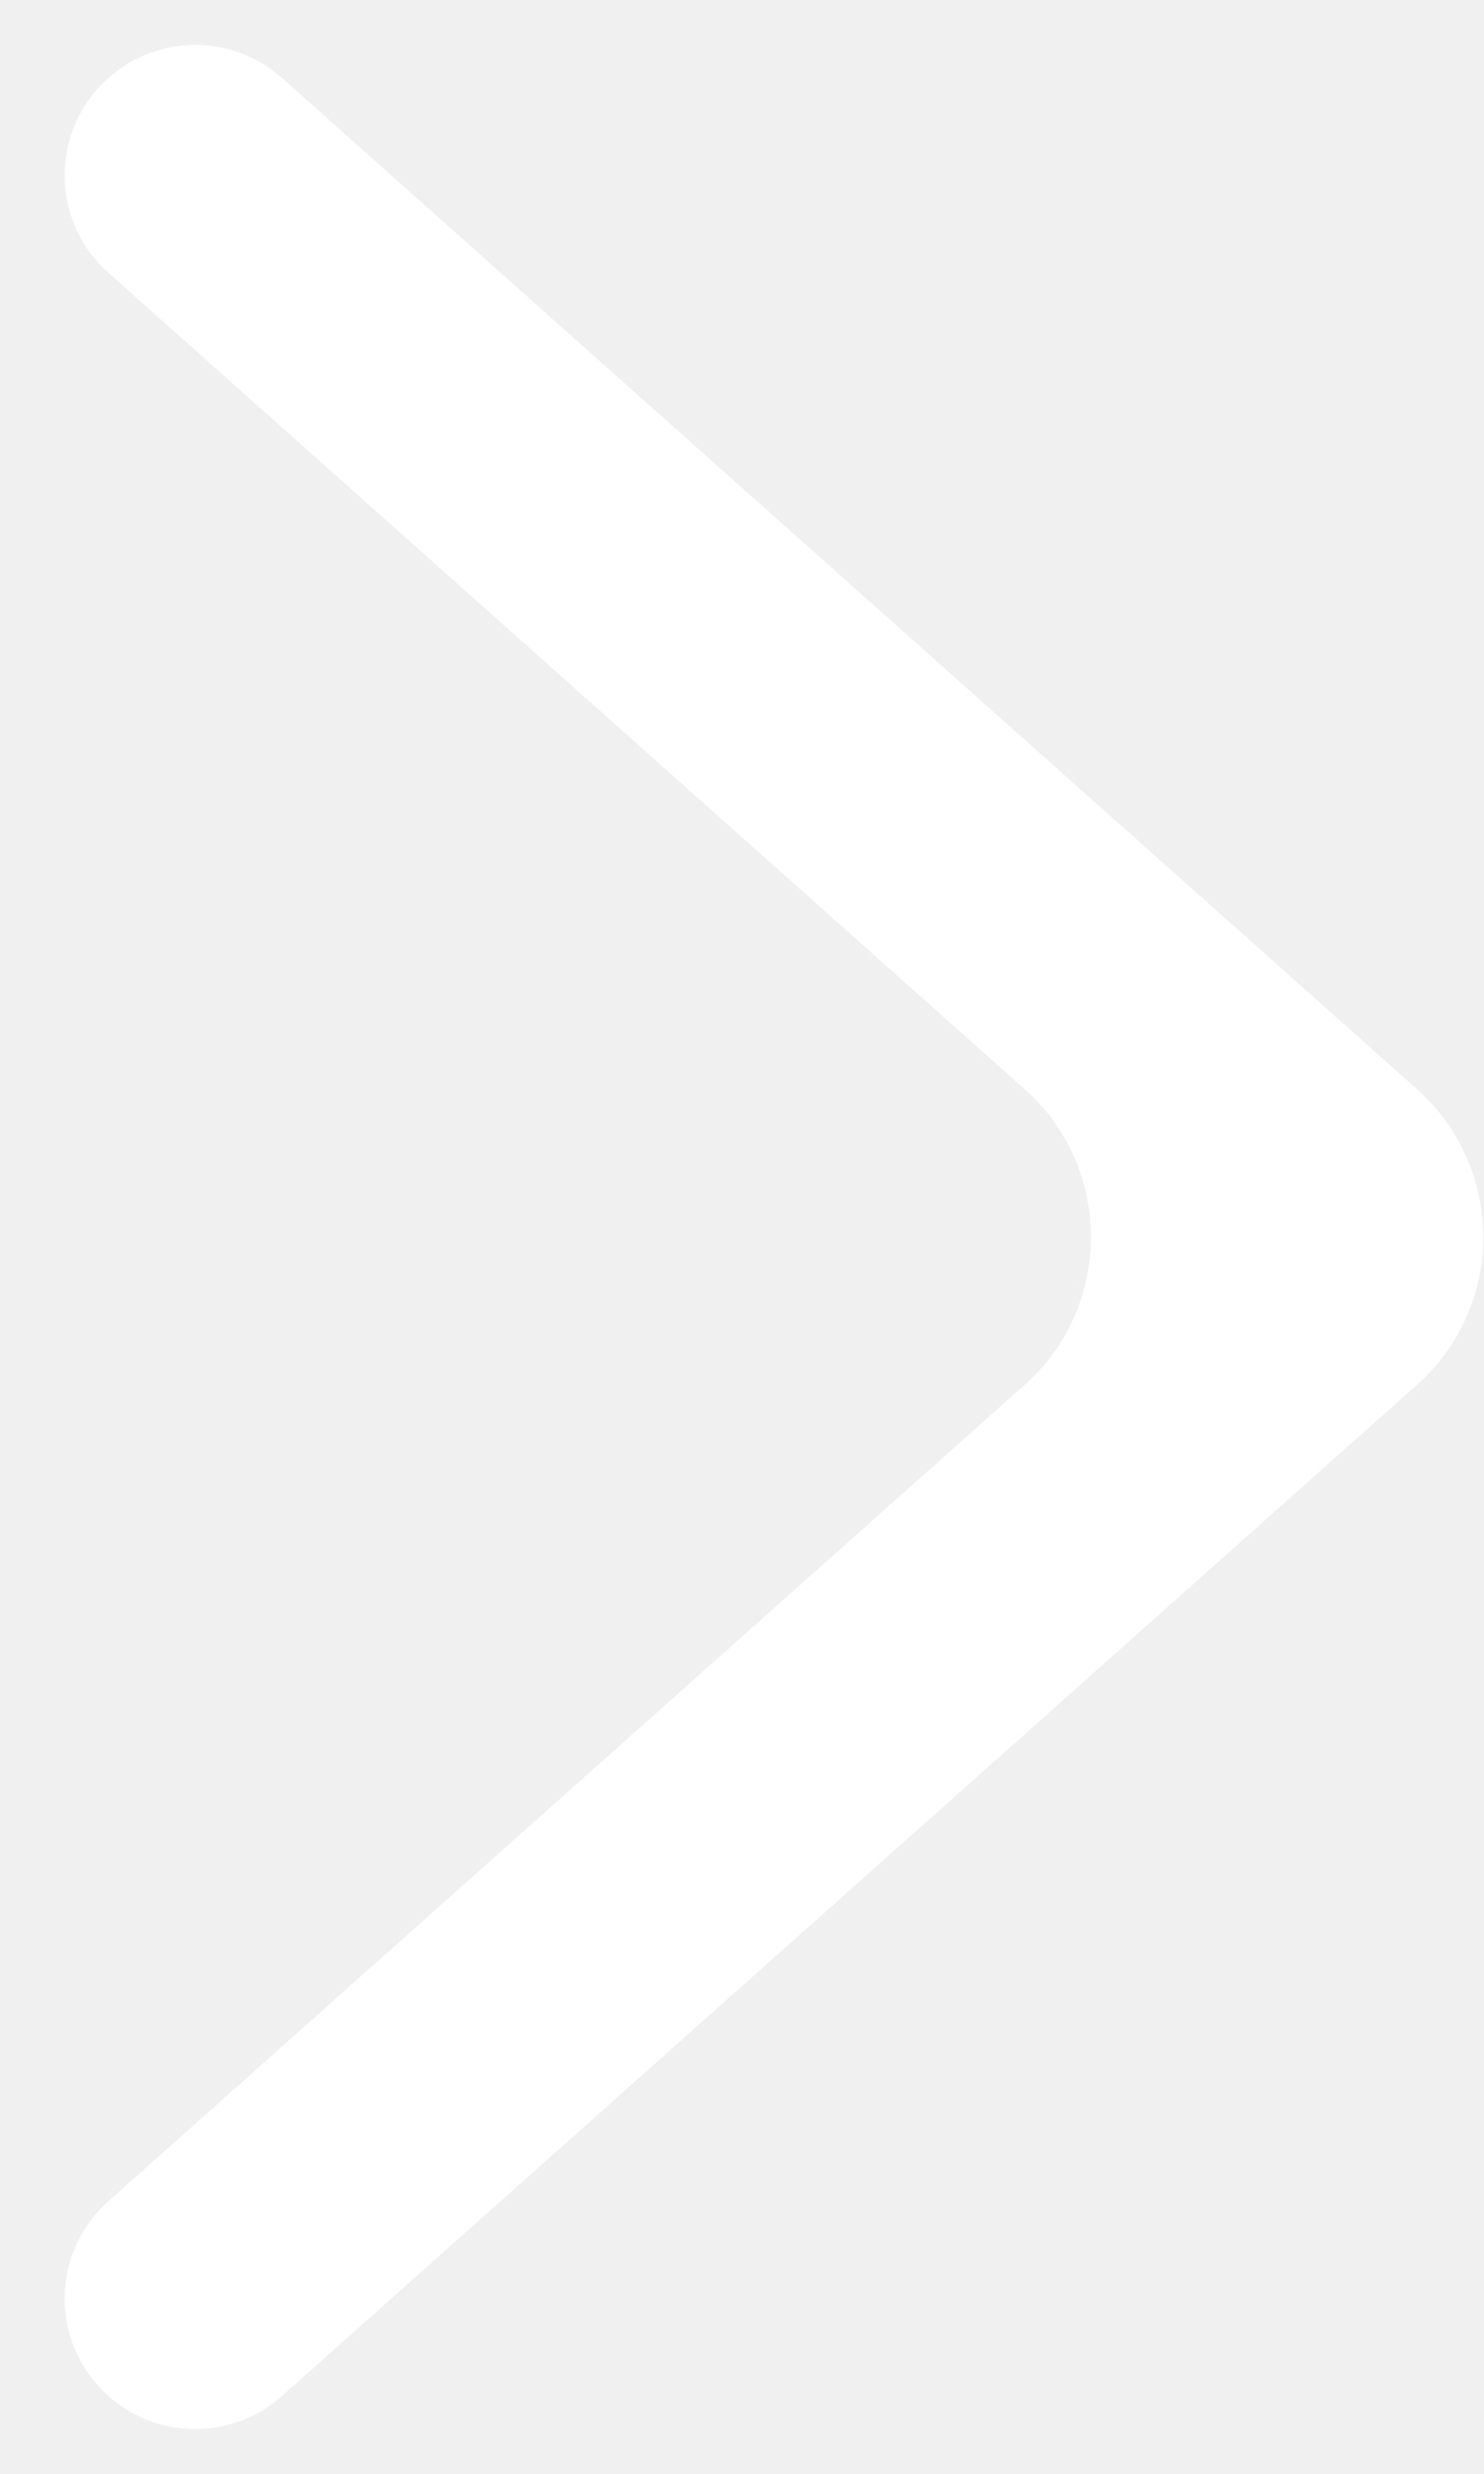
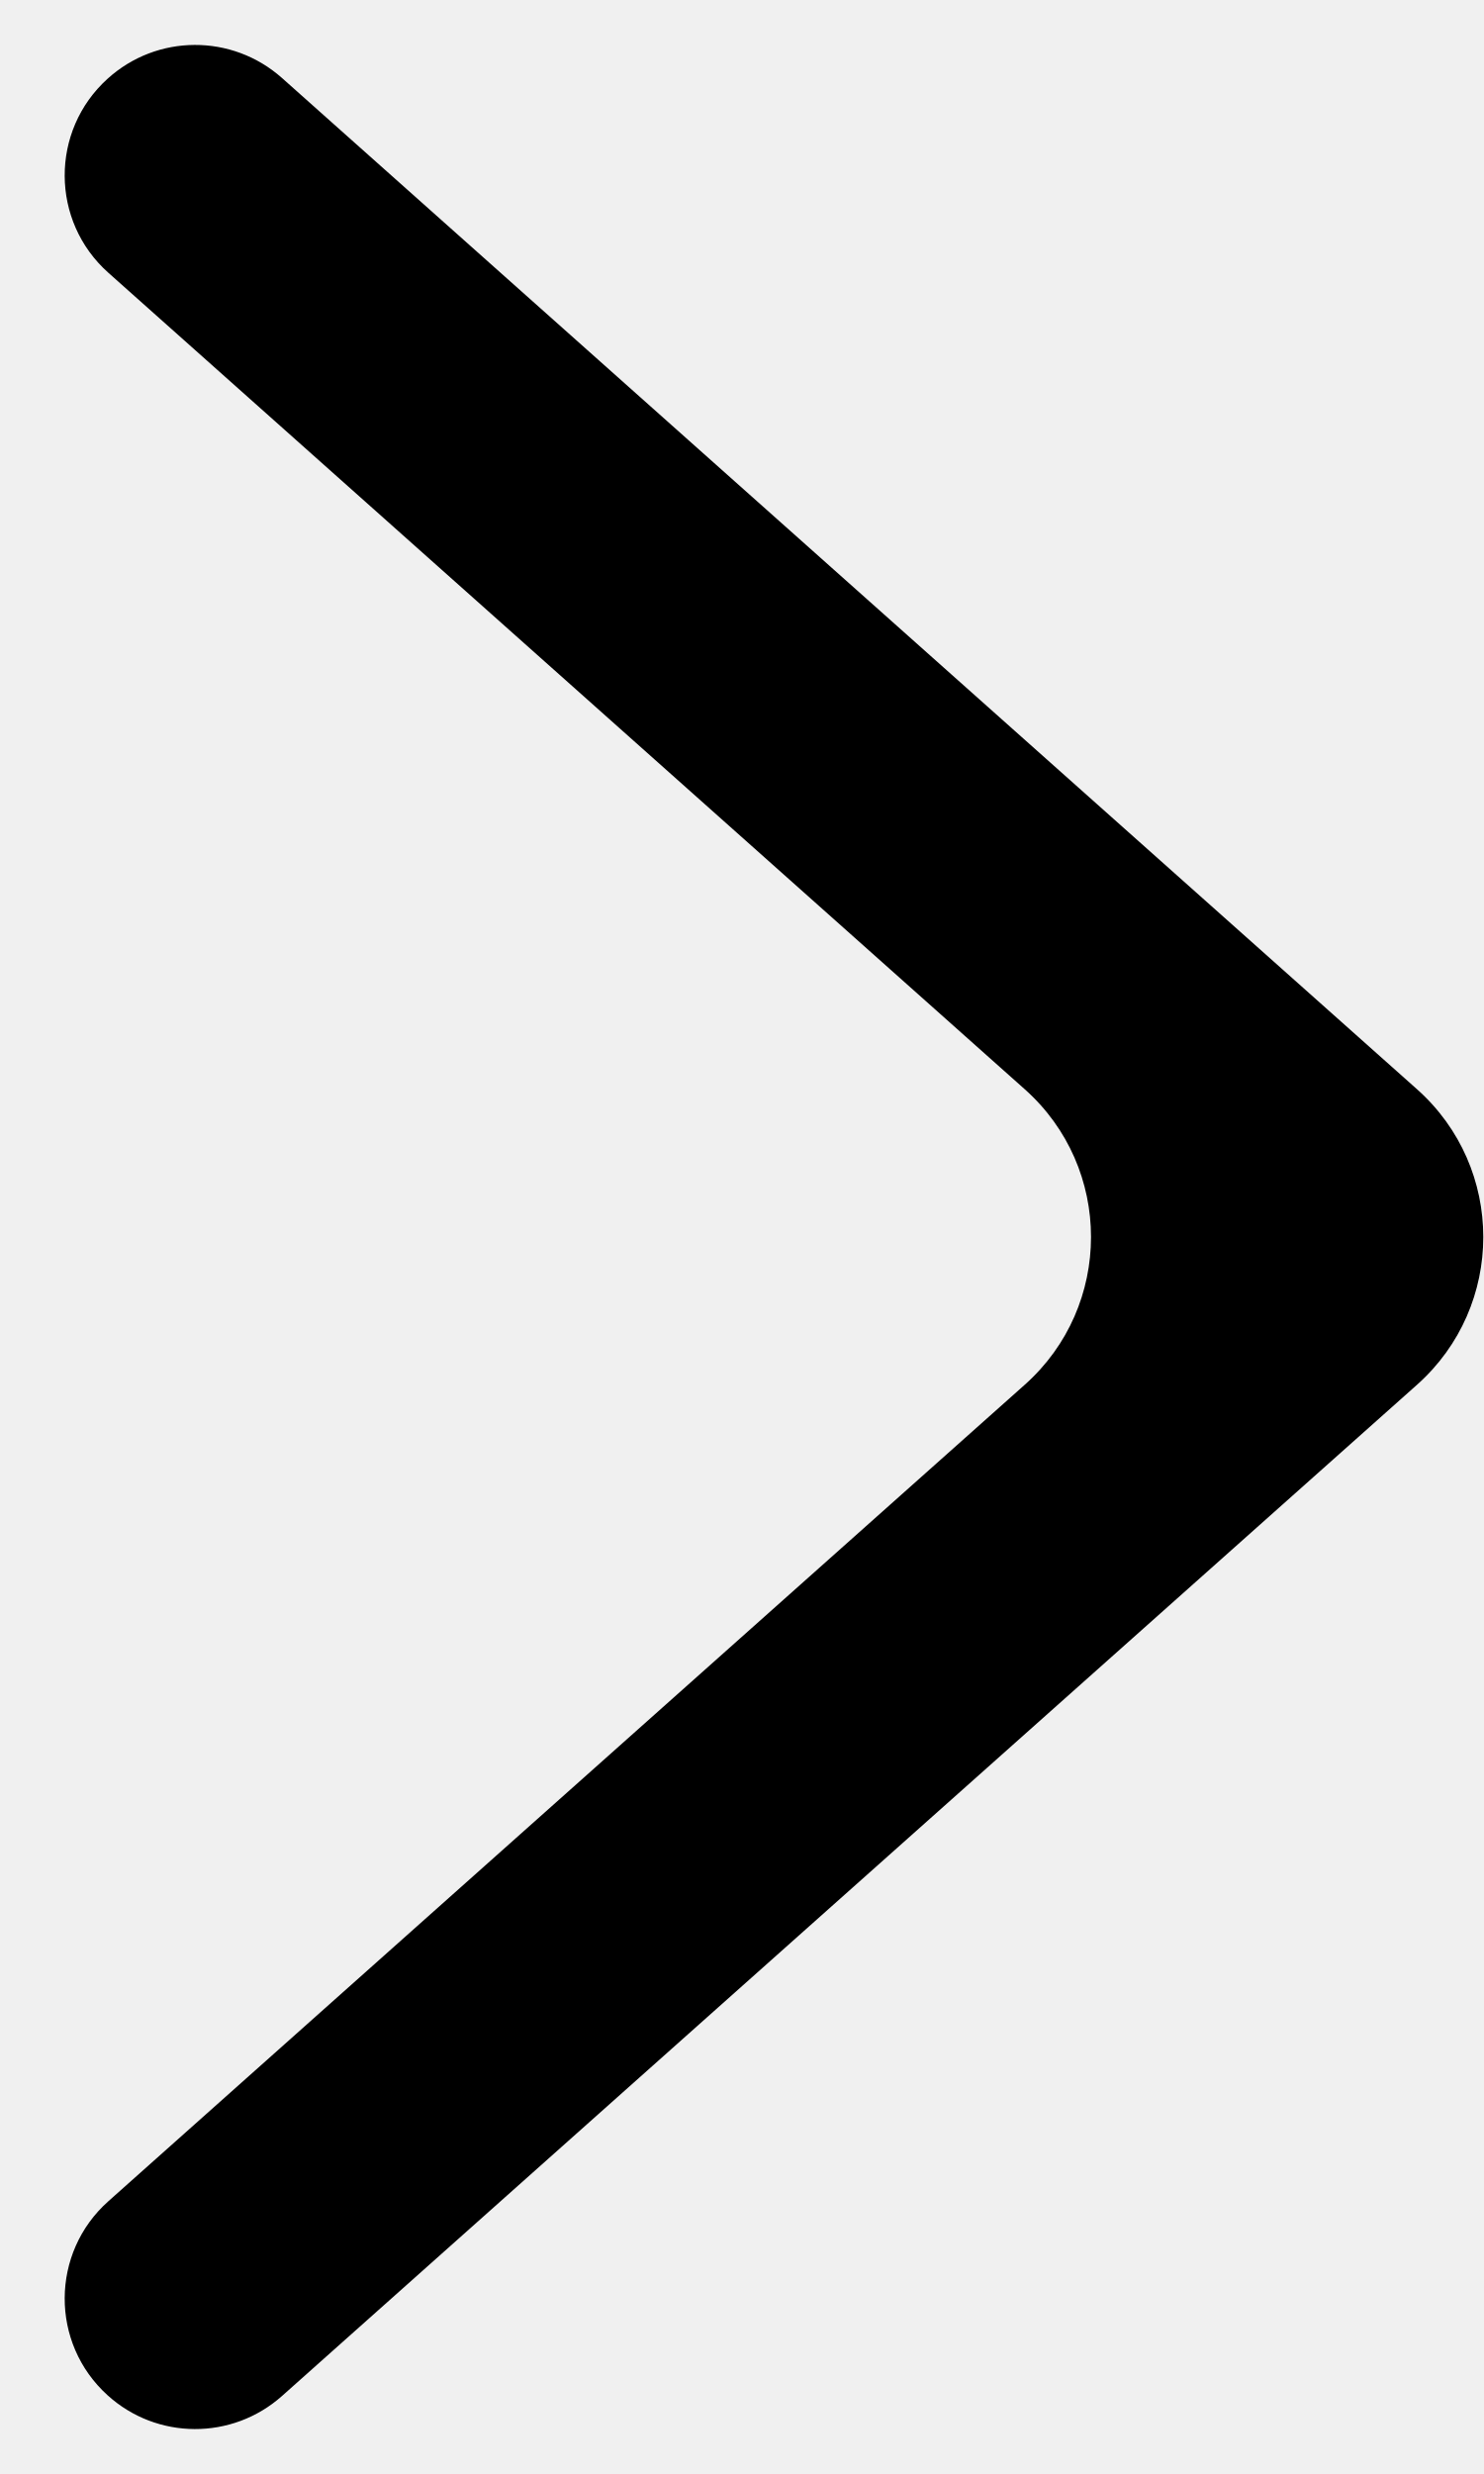
- <svg xmlns="http://www.w3.org/2000/svg" width="15" height="25" viewBox="0 0 15 25" fill="none">
-   <path d="M2.85 24.212C2.346 24.66 1.586 24.657 1.087 24.204C0.506 23.678 0.51 22.764 1.096 22.243L10.358 13.993C11.251 13.198 11.251 11.802 10.358 11.007L1.096 2.757C0.51 2.236 0.506 1.322 1.087 0.796C1.586 0.343 2.346 0.34 2.85 0.788L14.323 11.007C15.216 11.802 15.216 13.198 14.323 13.993L2.85 24.212Z" fill="white" />
+ <svg xmlns="http://www.w3.org/2000/svg" width="15" height="25" viewBox="0 0 15 25" fill="currentColor">
+   <path d="M2.85 24.212C2.346 24.66 1.586 24.657 1.087 24.204C0.506 23.678 0.51 22.764 1.096 22.243L10.358 13.993C11.251 13.198 11.251 11.802 10.358 11.007L1.096 2.757C0.51 2.236 0.506 1.322 1.087 0.796C1.586 0.343 2.346 0.34 2.85 0.788L14.323 11.007C15.216 11.802 15.216 13.198 14.323 13.993L2.85 24.212Z" fill="currentColor" />
</svg>
